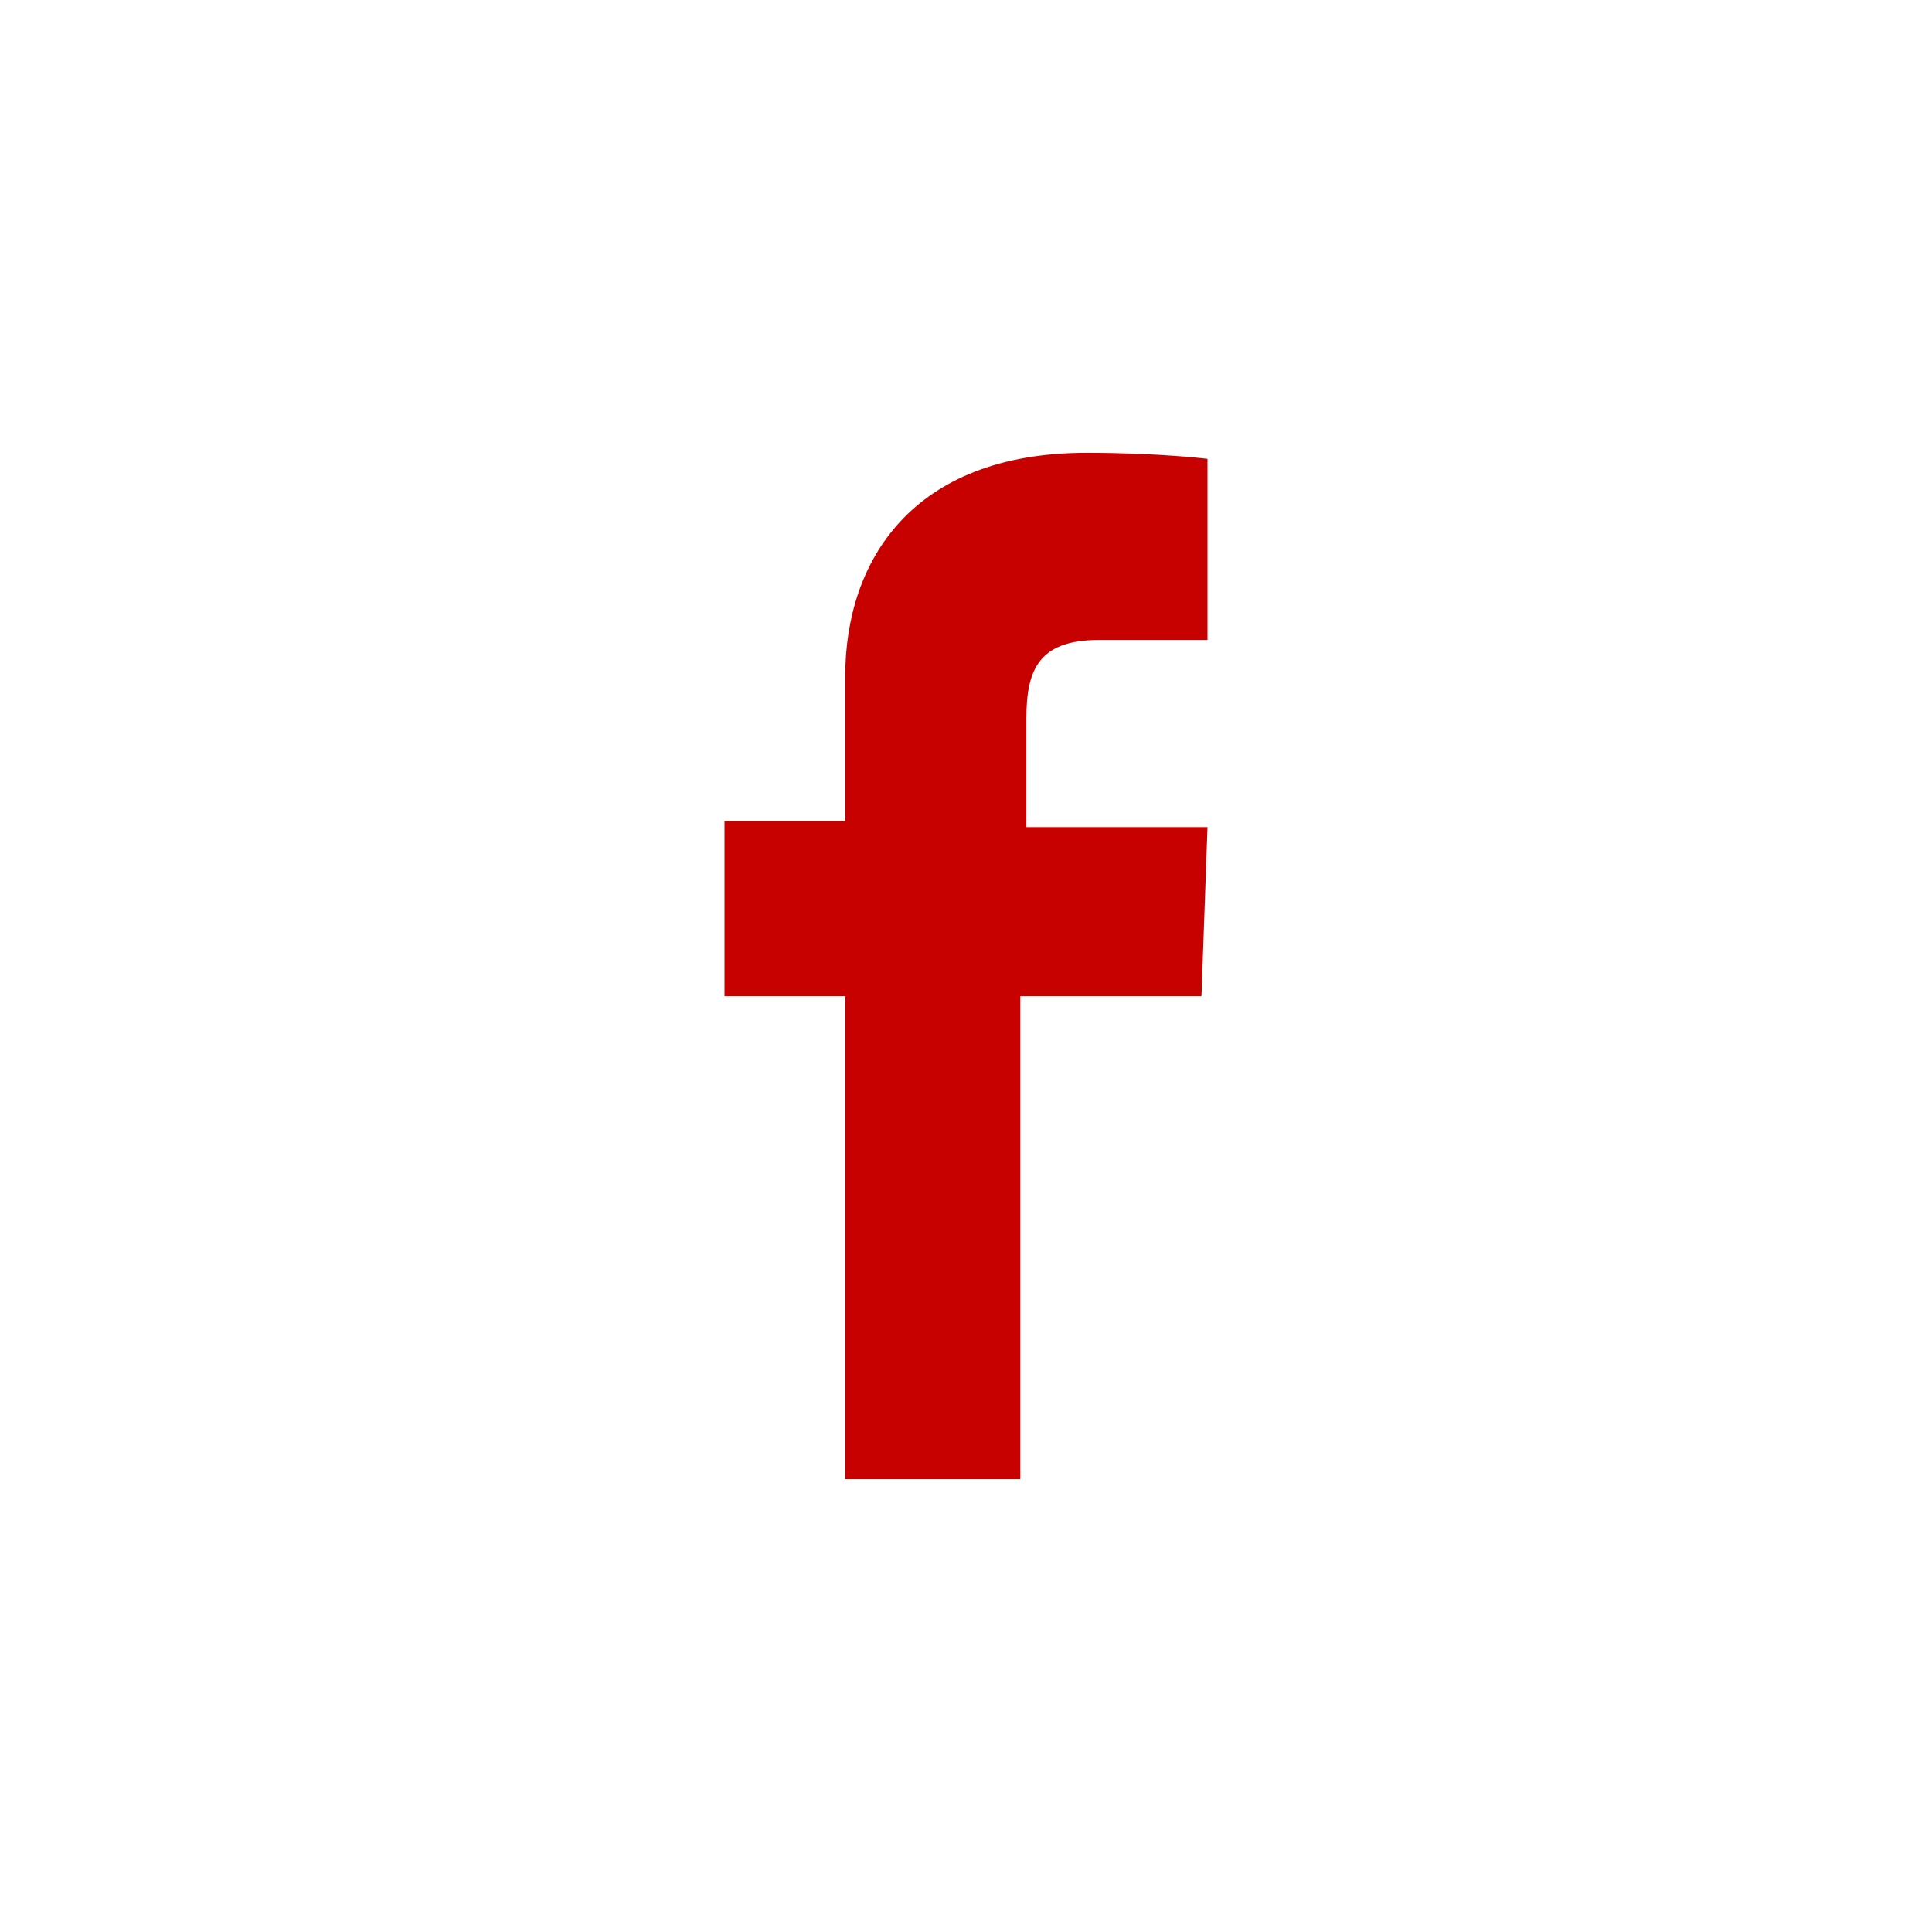
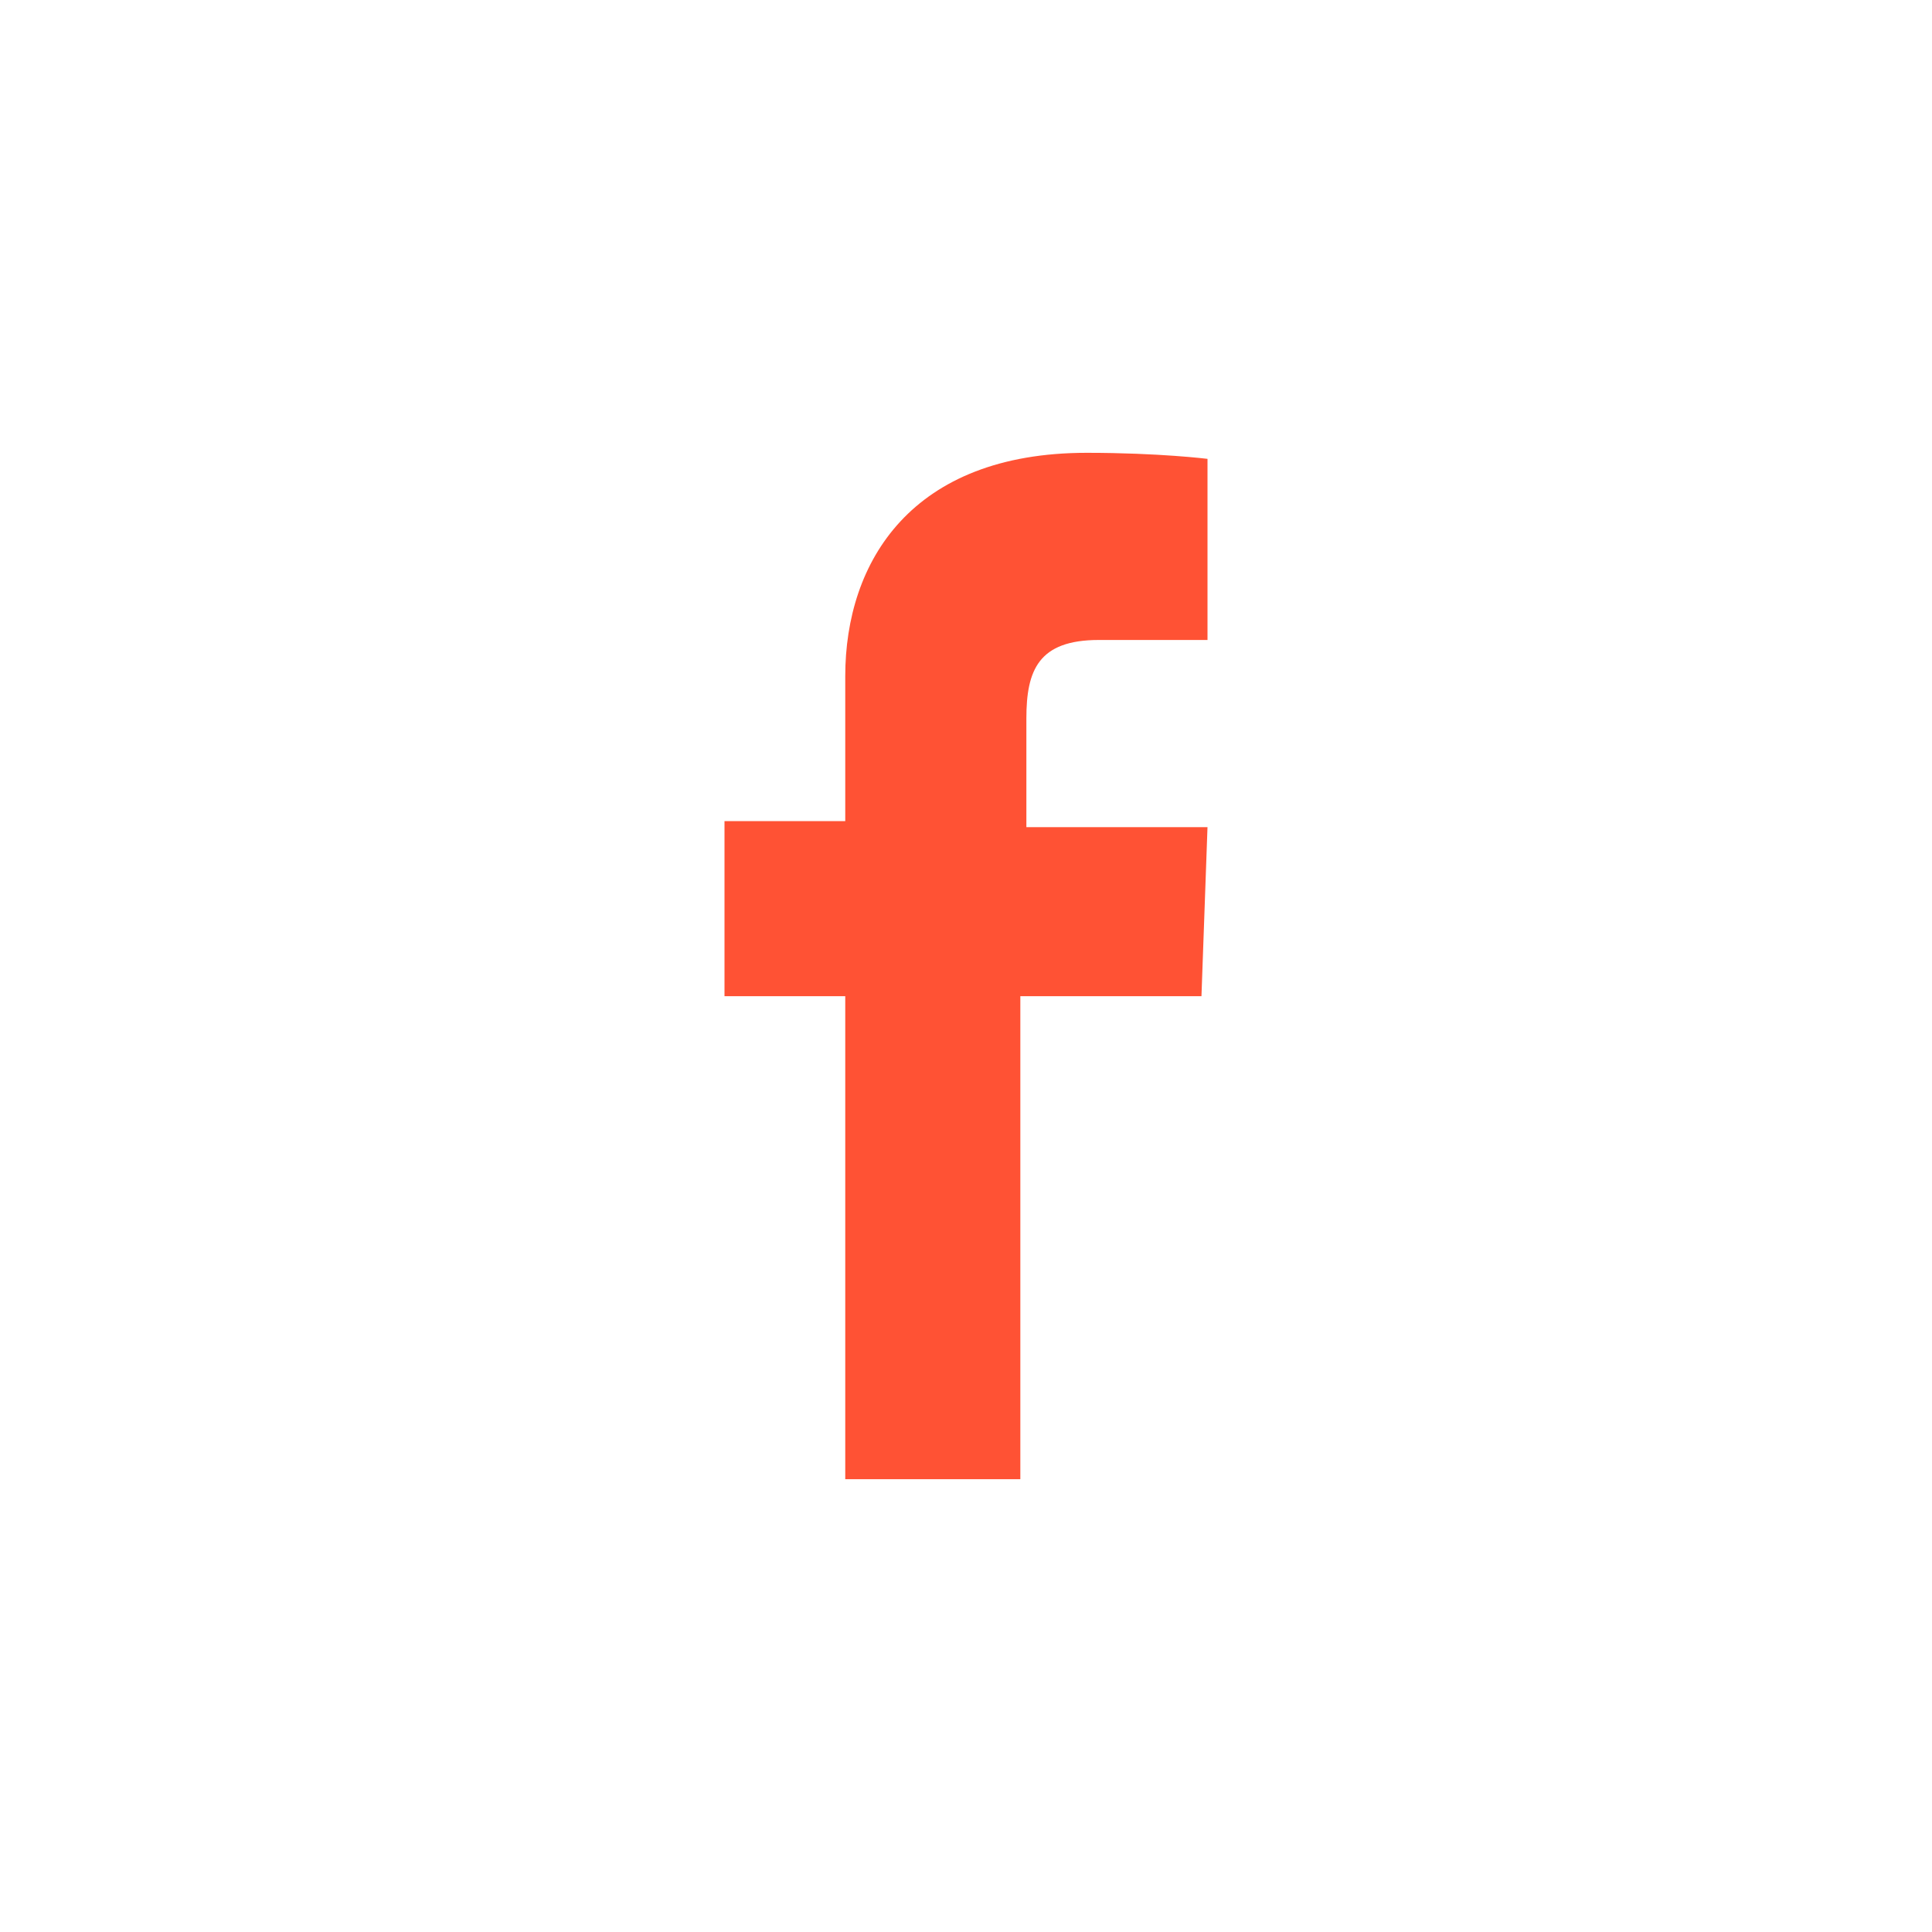
<svg xmlns="http://www.w3.org/2000/svg" version="1.1" id="Layer_1" x="0px" y="0px" viewBox="0 0 32 32" style="enable-background:new 0 0 32 32;" xml:space="preserve">
  <style type="text/css">
- 	.st0{fill:#c70000;}
+ 	.st0{fill:#ff5234;}
</style>
  <path class="st0" d="M19.9,16.5h-3v8H14v-8h-2v-2.9h2v-2.4c0-1.9,1.1-3.7,4-3.7c1.2,0,2,0.1,2,0.1v3h-1.8c-1,0-1.2,0.5-1.2,1.3v1.8  h3C20,13.7,19.9,16.5,19.9,16.5z" />
</svg>
